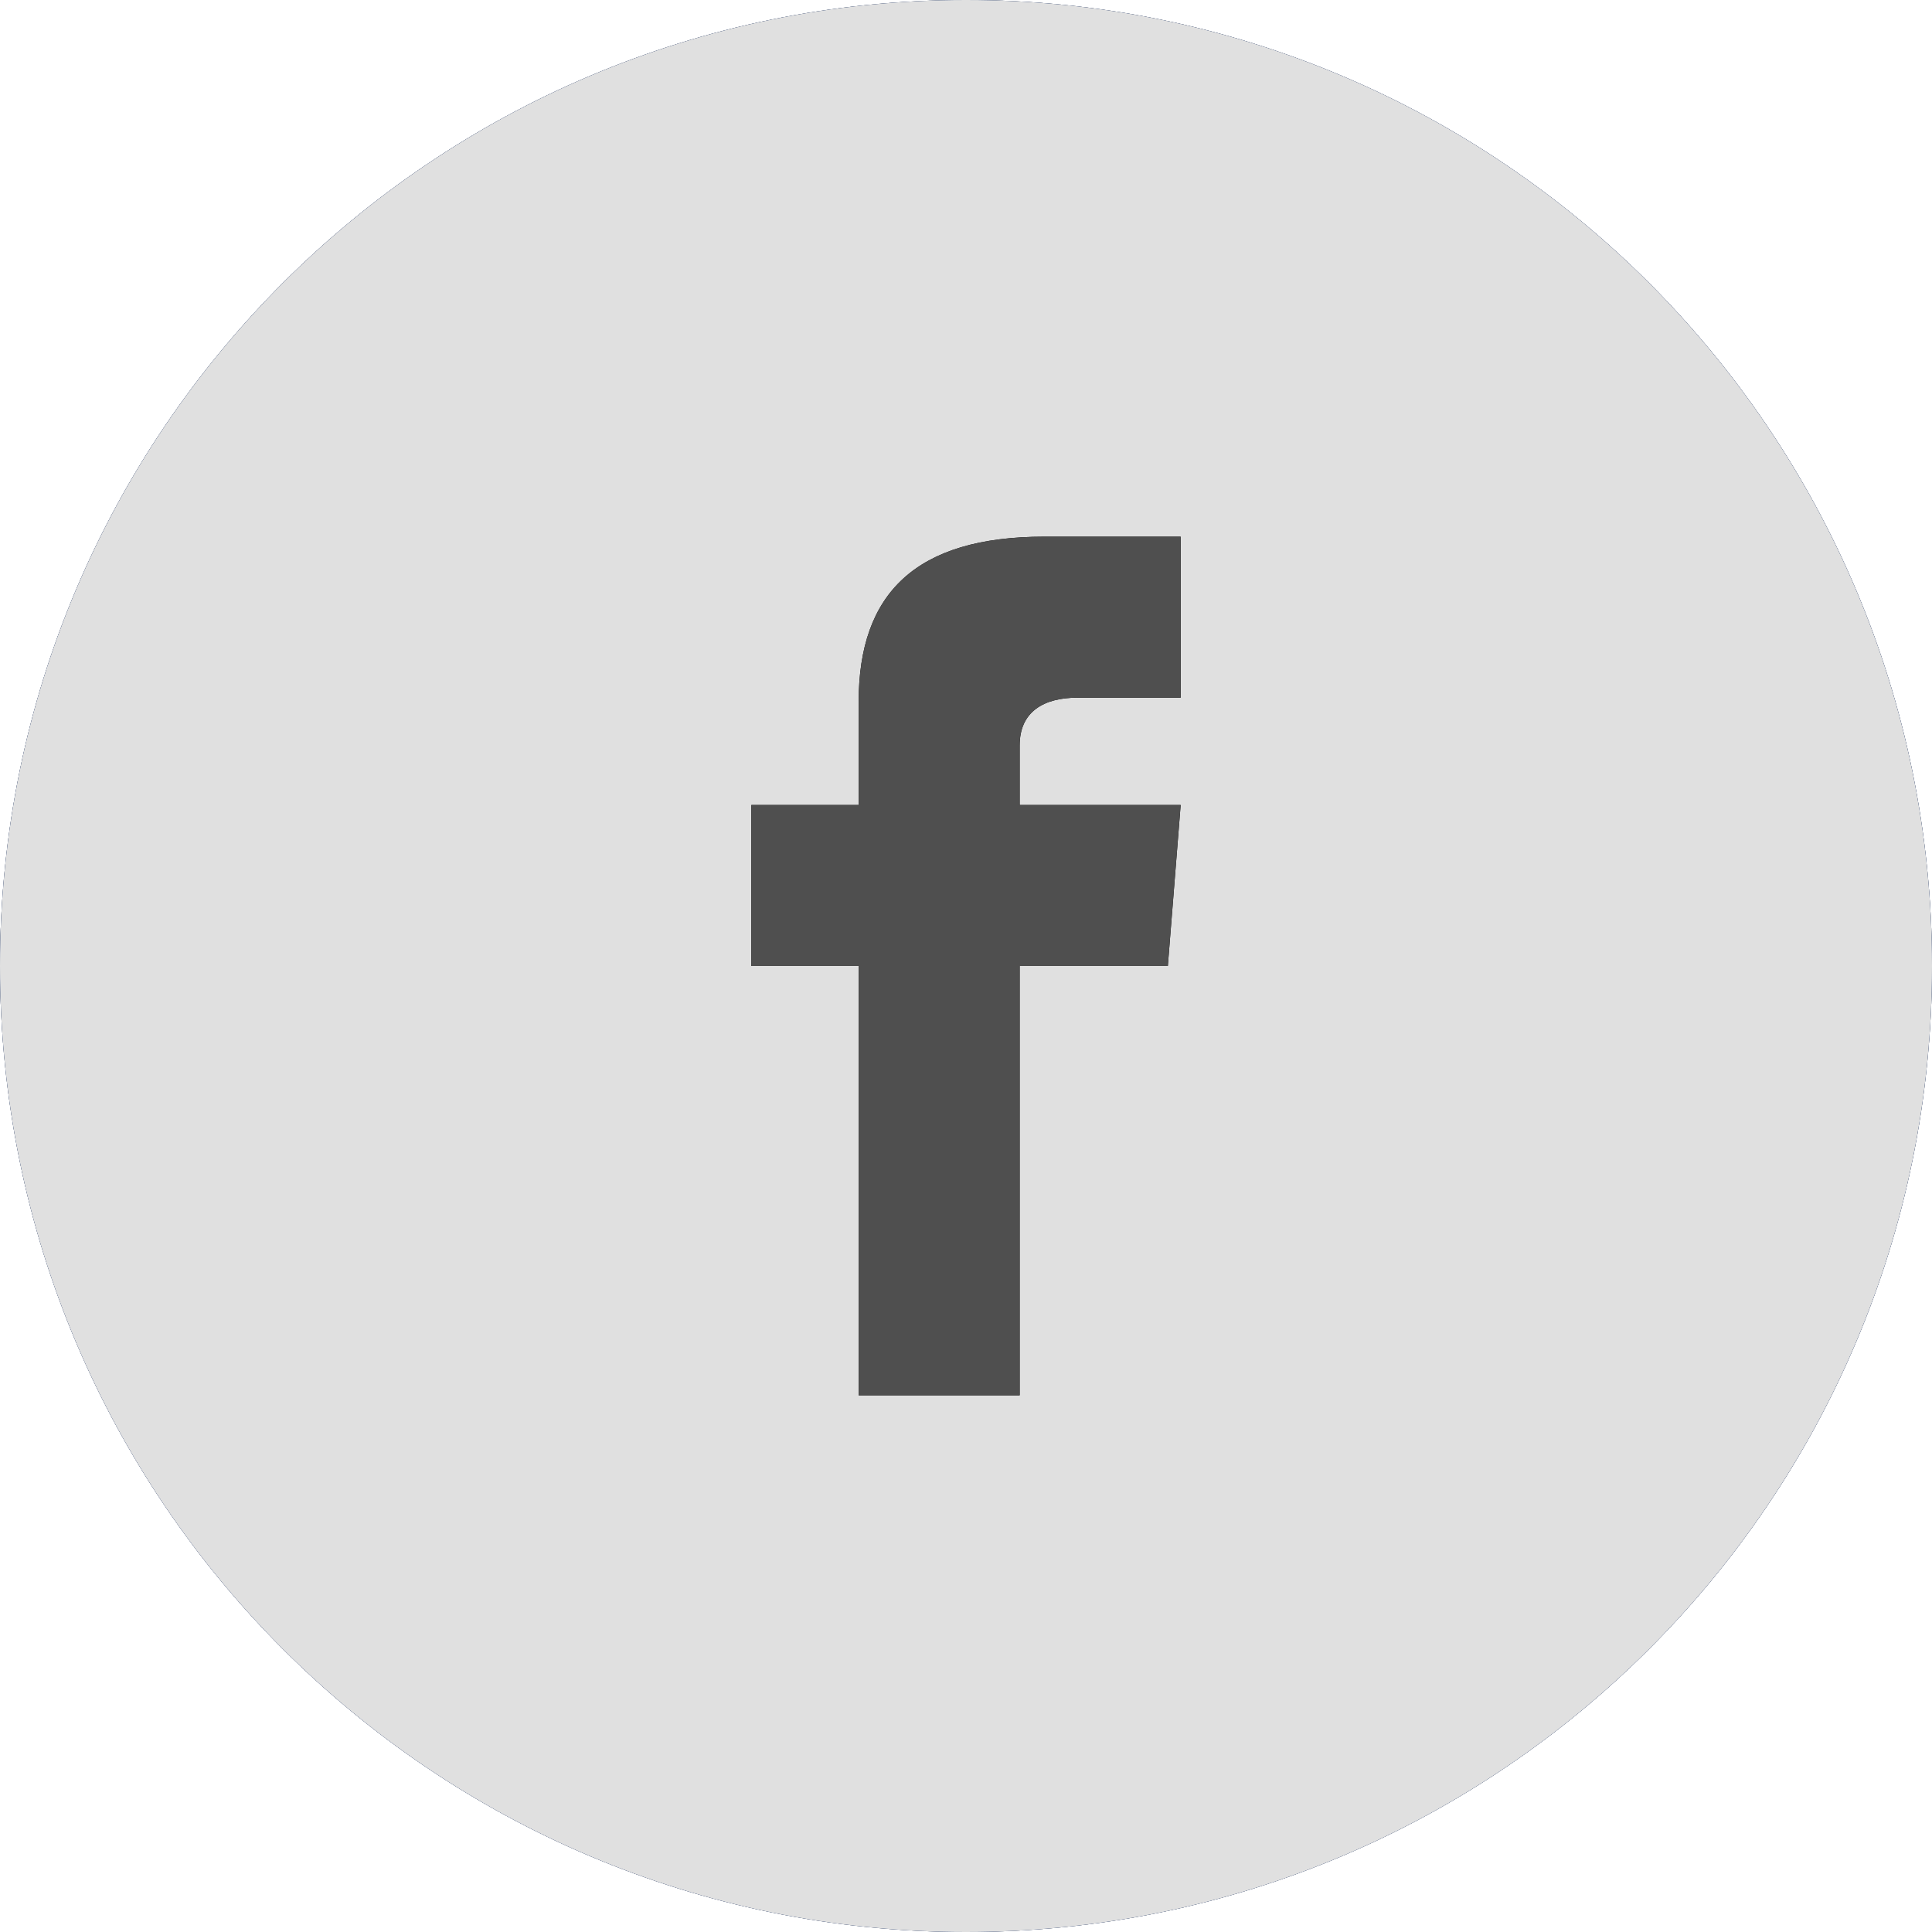
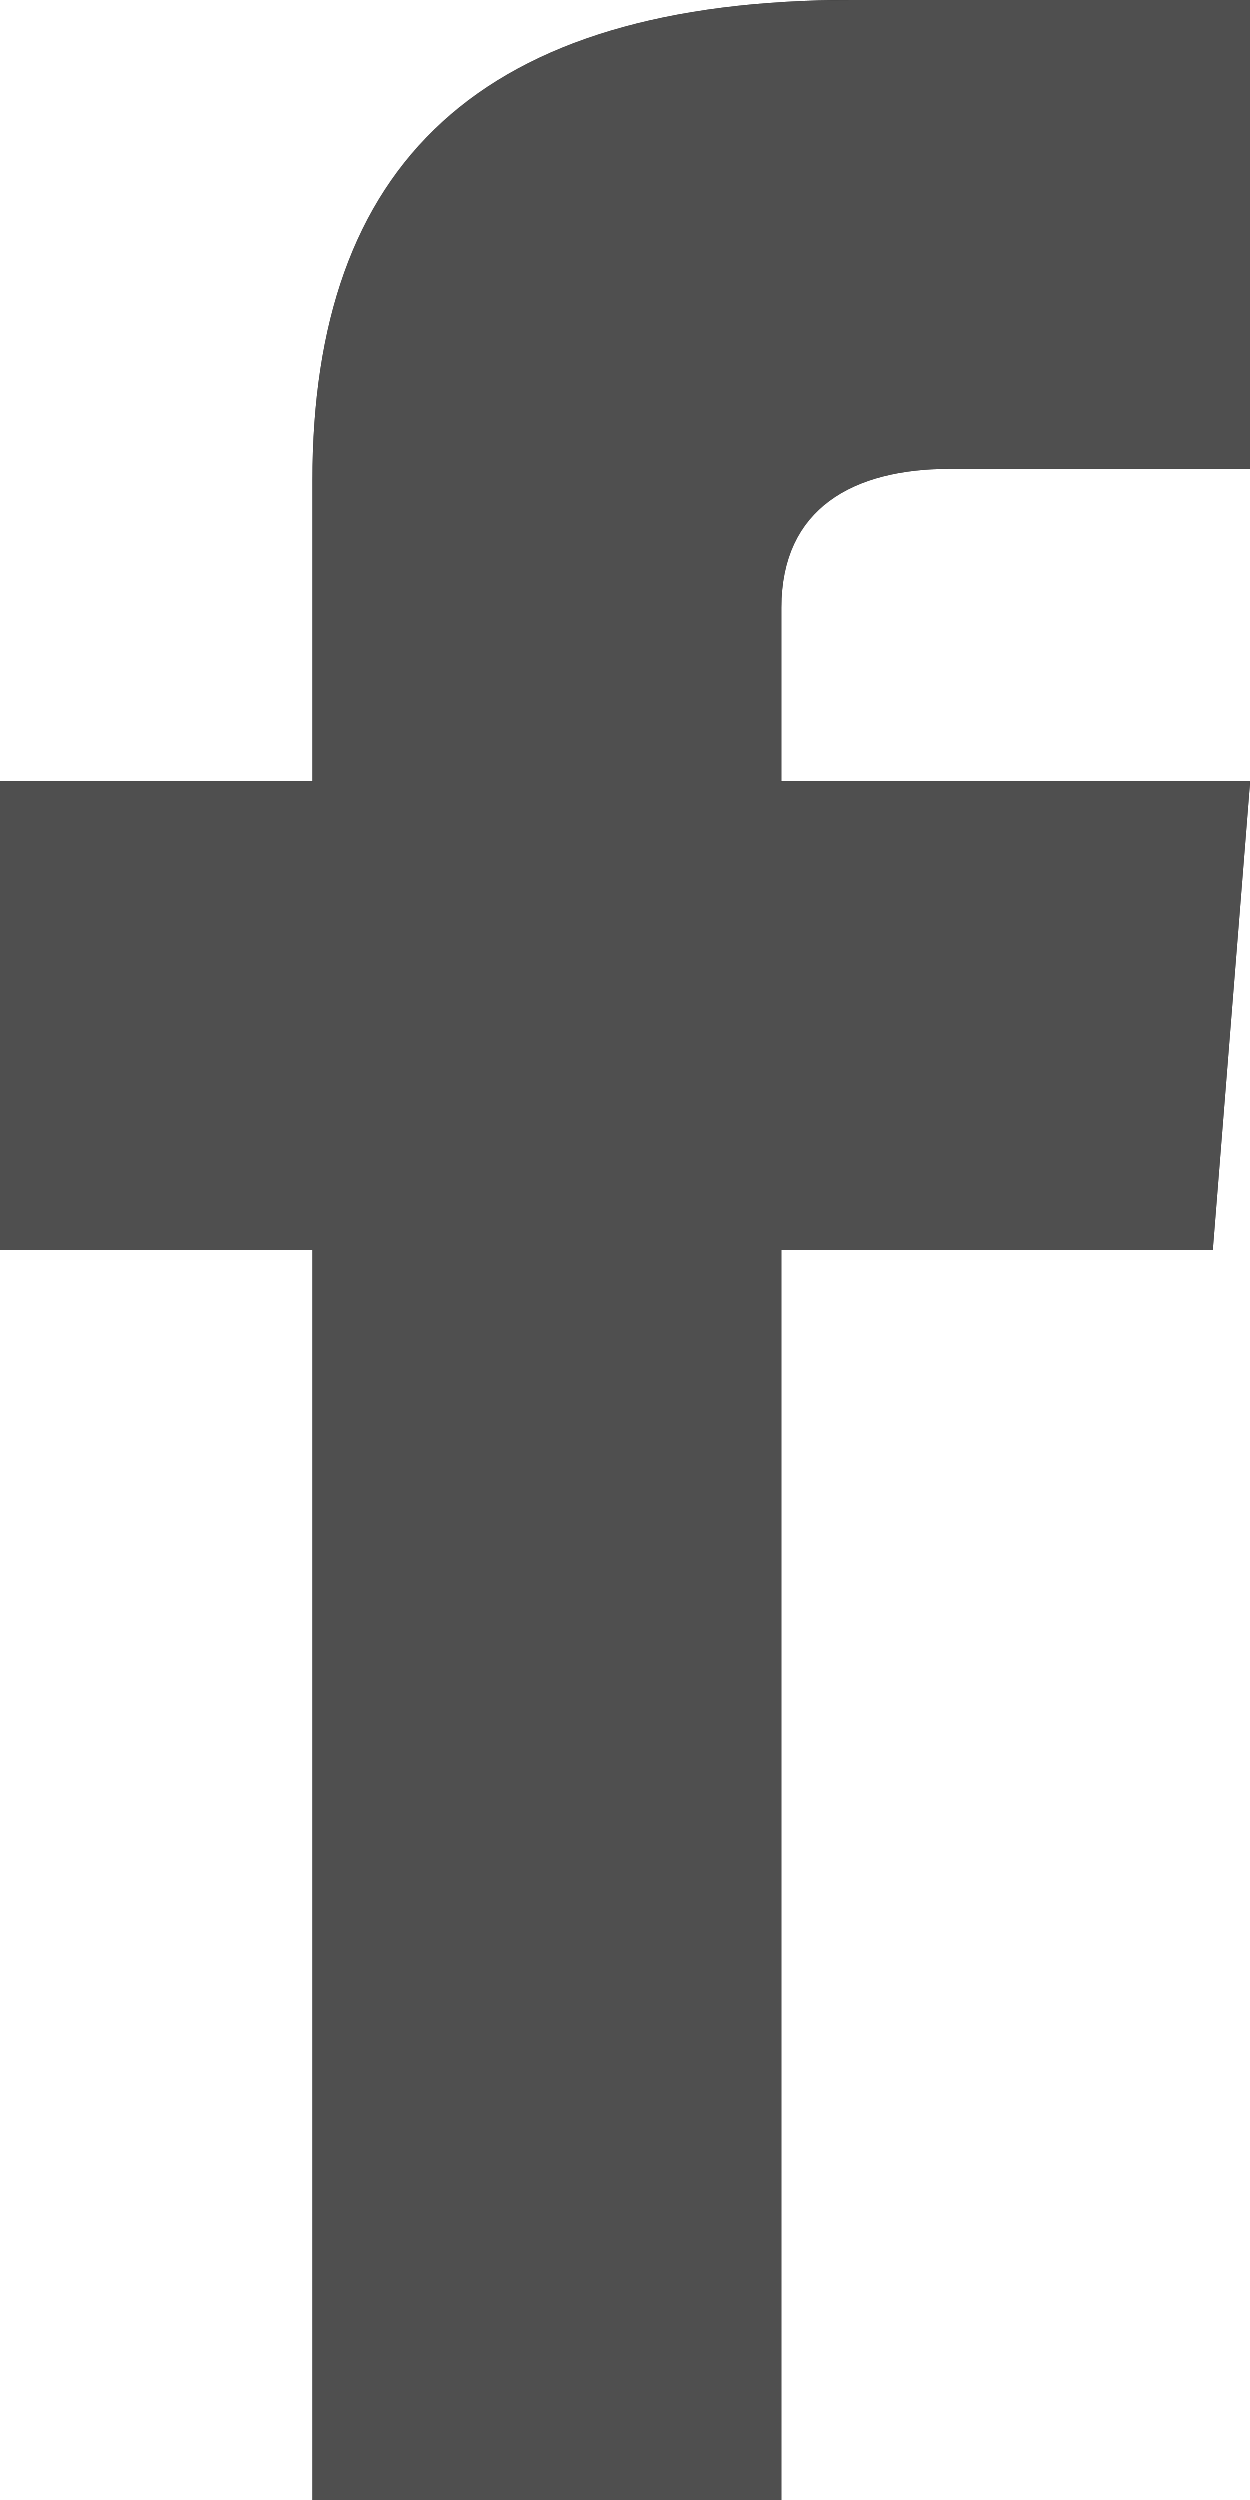
- <svg xmlns="http://www.w3.org/2000/svg" xmlns:xlink="http://www.w3.org/1999/xlink" width="36" height="36" viewBox="0 0 36 36" version="1.1">
-   <g id="Canvas" transform="translate(744 -900)">
-     <g id="iconmonstr-facebook-2">
-       <g id="Vector">
-         <use xlink:href="#path0_fill" transform="translate(-744 900)" />
-         <use xlink:href="#path0_fill" transform="translate(-744 900)" fill="#3B5998" />
-         <use xlink:href="#path0_fill" transform="translate(-744 900)" fill="#E0E0E0" />
-       </g>
-       <g id="Vector">
-         <use xlink:href="#path1_fill" transform="translate(-730 910)" />
-         <use xlink:href="#path1_fill" transform="translate(-730 910)" fill="#4F4F4F" />
-       </g>
+ <svg xmlns="http://www.w3.org/2000/svg" xmlns:xlink="http://www.w3.org/1999/xlink" width="8" height="16" viewBox="0 0 8 16" version="1.1">
+   <g id="Canvas" transform="translate(730 -910)">
+     <g id="Vector">
+       <use xlink:href="#path0_fill" transform="translate(-730 910)" />
+       <use xlink:href="#path0_fill" transform="translate(-730 910)" fill="#4F4F4F" />
    </g>
  </g>
  <defs>
-     <path id="path0_fill" d="M 18 0C 8.059 0 0 8.059 0 18L 0 18C 0 27.941 8.059 36 18 36L 18 36C 27.941 36 36 27.941 36 18L 36 18C 36 8.059 27.941 0 18 0L 18 0Z" />
-     <path id="path1_fill" d="M 6.077 3L 8 3L 8 0L 5.461 0C 3.064 0 2 1.055 2 3.077L 2 5L 0 5L 0 8L 2 8L 2 16L 5 16L 5 8L 7.761 8L 8 5L 5 5L 5 3.889C 5 3.252 5.461 3 6.077 3Z" />
+     <path id="path0_fill" d="M 6.077 3L 8 3L 8 0L 5.461 0C 3.064 0 2 1.055 2 3.077L 2 5L 0 5L 0 8L 2 8L 2 16L 5 16L 5 8L 7.761 8L 8 5L 5 5L 5 3.889C 5 3.252 5.461 3 6.077 3Z" />
  </defs>
</svg>
